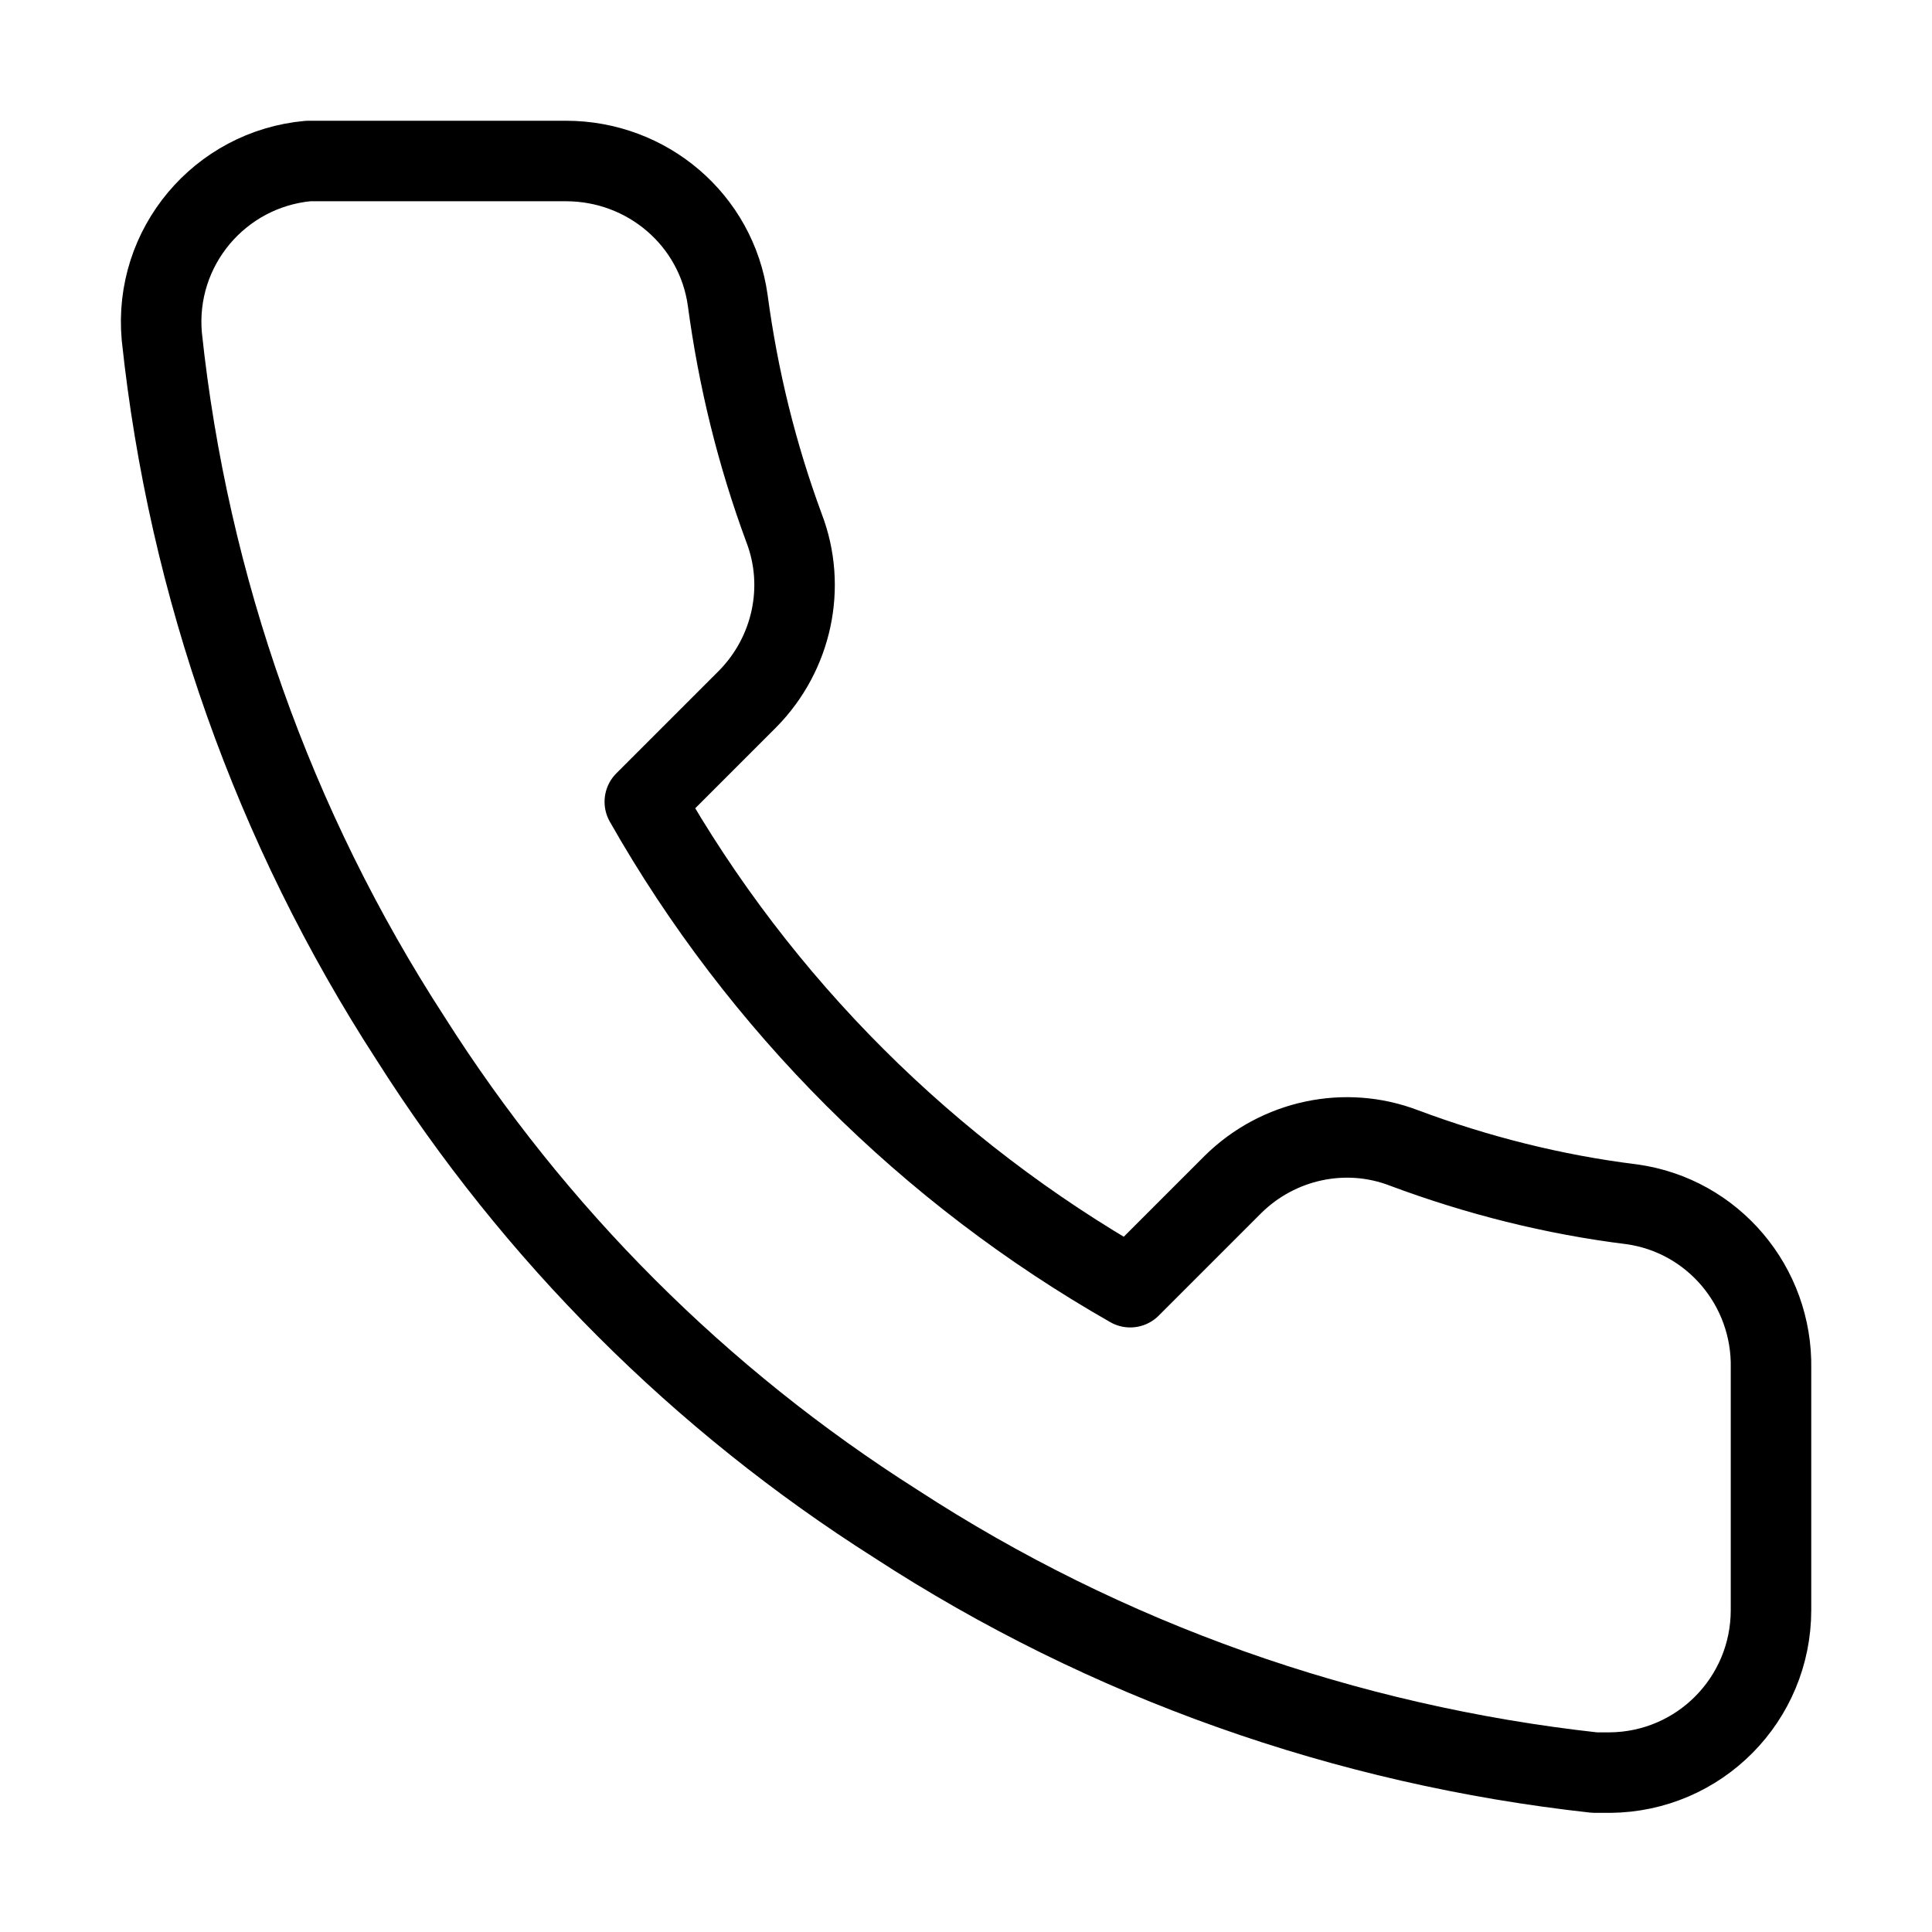
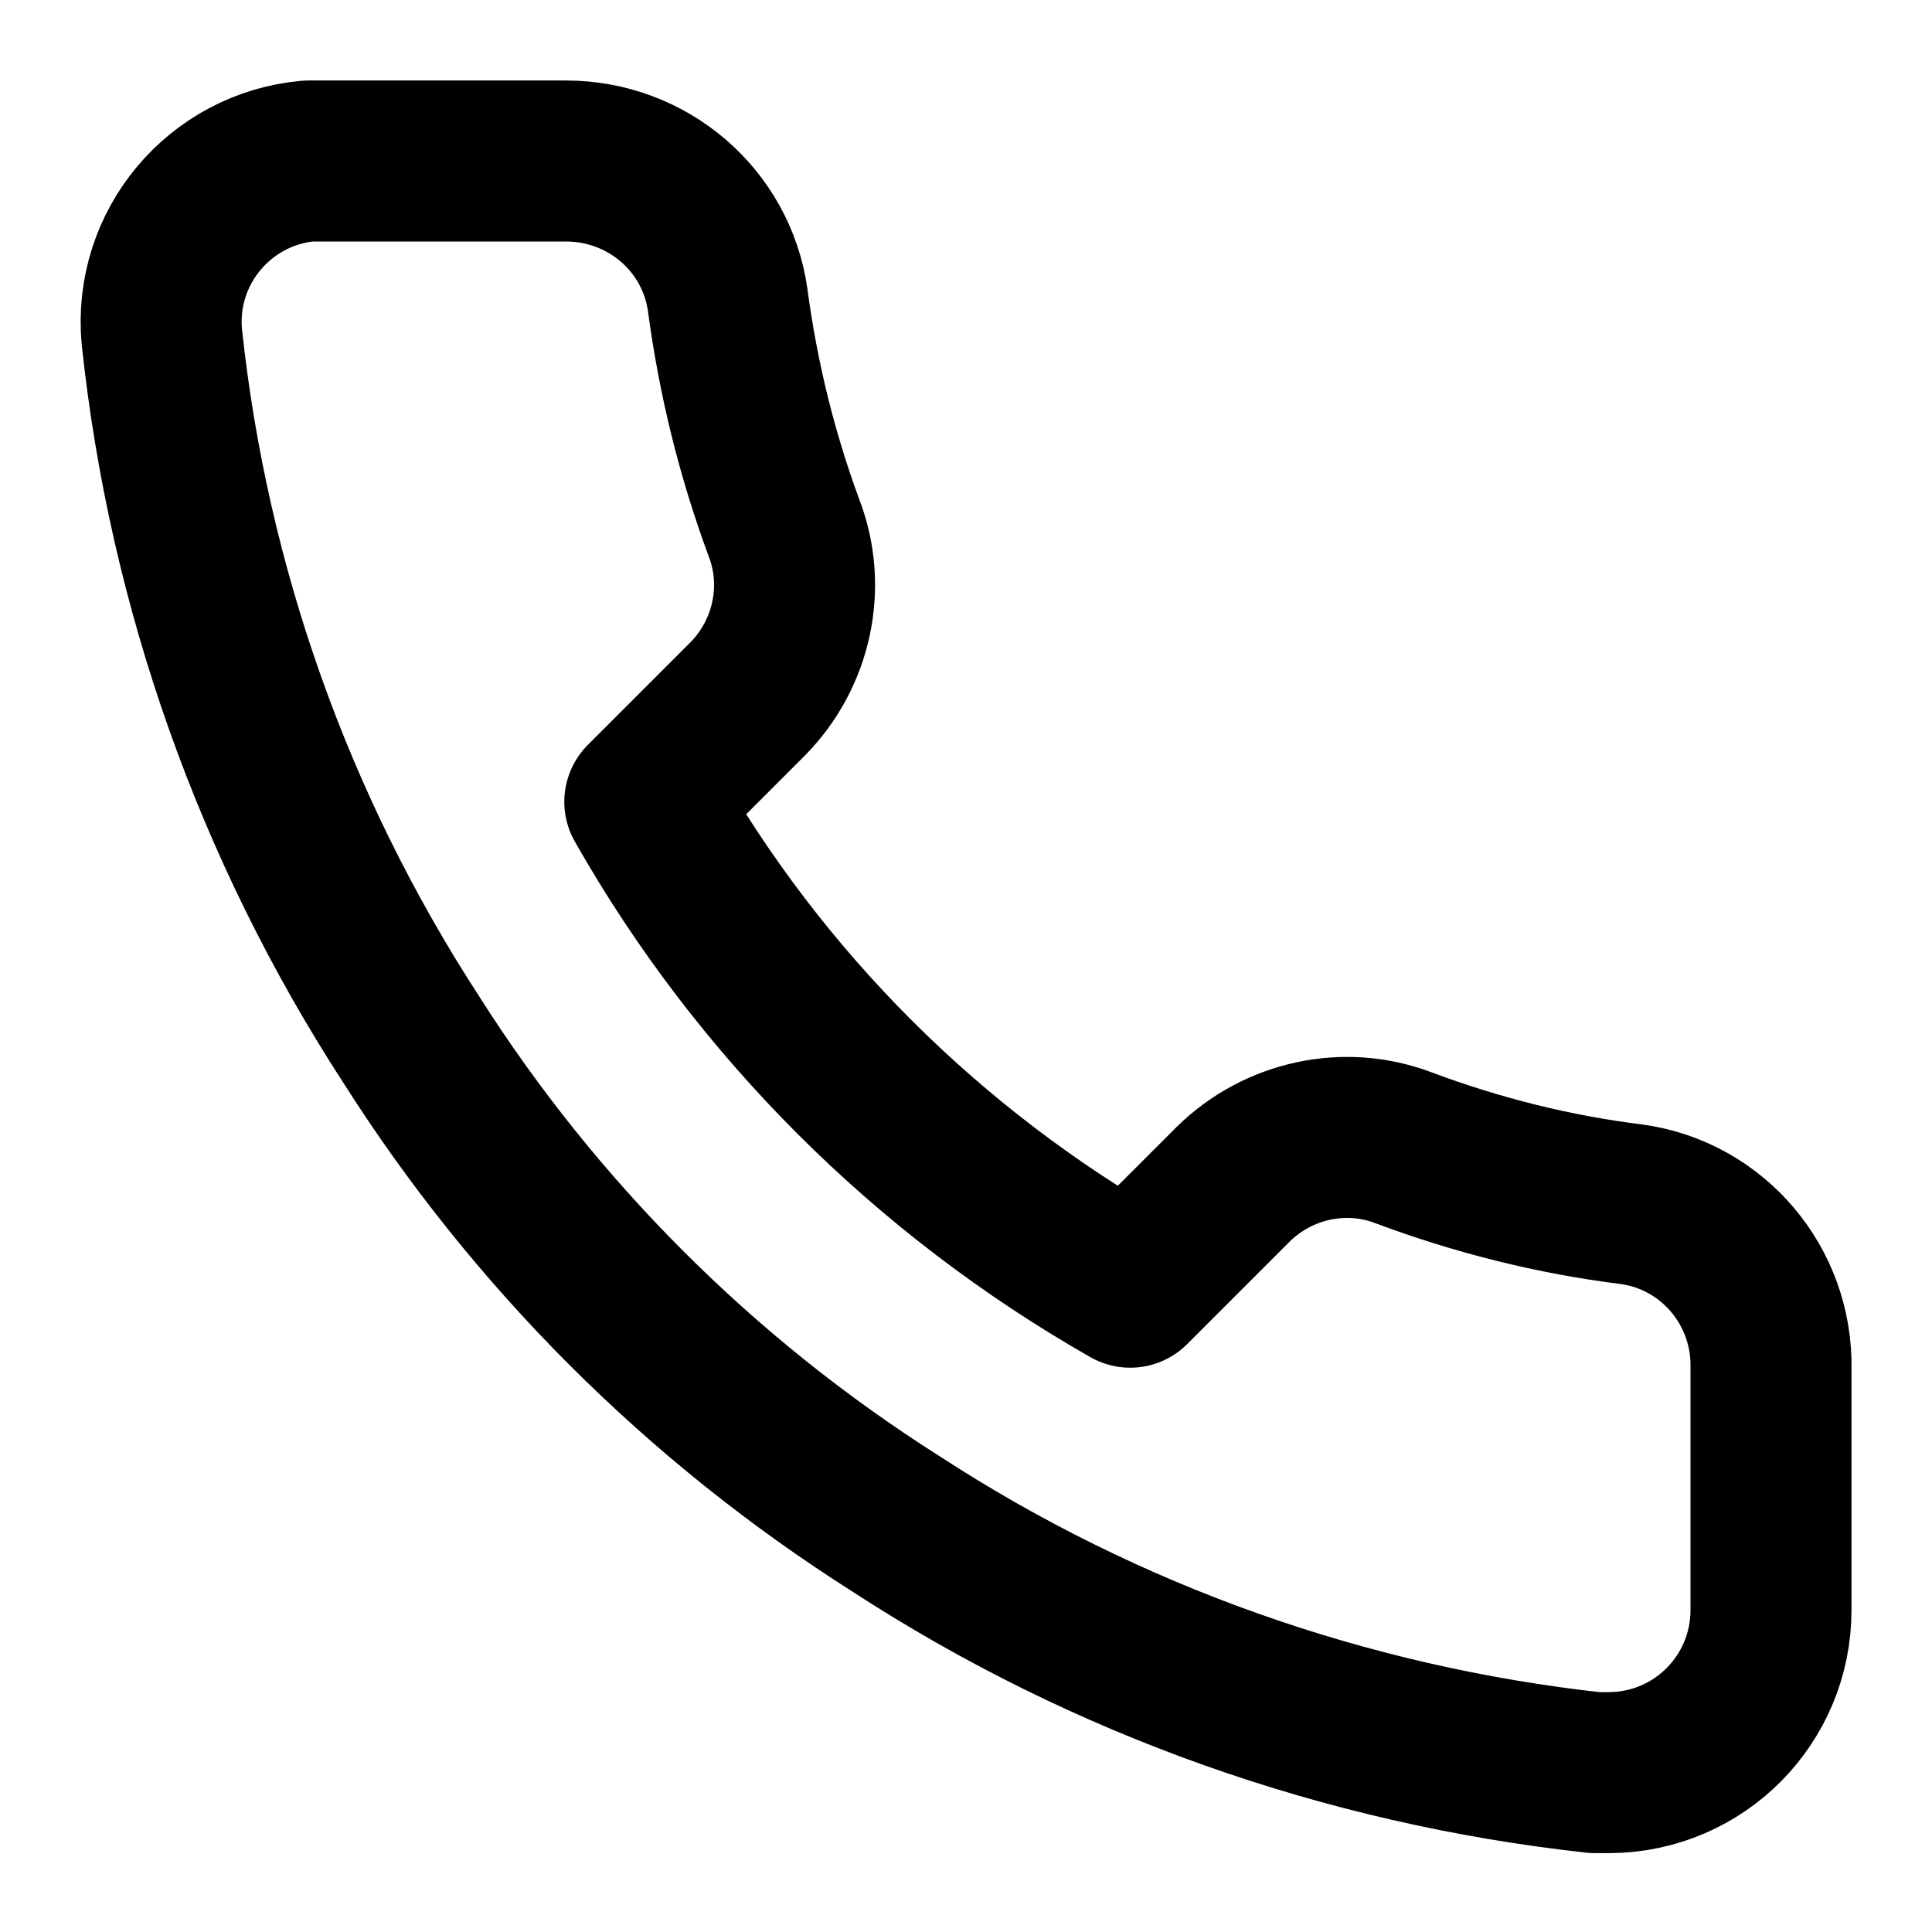
<svg xmlns="http://www.w3.org/2000/svg" id="phone" viewBox="0 0 24 24">
-   <path d="m22,16.98v3.02c0,1.11-.89,2.01-2,2.02-.06,0-.13,0-.19,0-3.09-.34-6.07-1.39-8.68-3.09-2.43-1.54-4.49-3.6-6.03-6.03-1.7-2.62-2.76-5.61-3.09-8.72-.1-1.11.72-2.08,1.82-2.18.06,0,.12,0,.18,0h3.02c1.01,0,1.87.73,2.01,1.73.13.97.36,1.91.7,2.83.28.73.1,1.56-.45,2.12l-1.28,1.28c1.43,2.52,3.52,4.6,6.03,6.03l1.28-1.28c.56-.55,1.39-.73,2.12-.45.91.34,1.86.58,2.83.7,1.01.14,1.75,1.02,1.73,2.04Z" fill="none" stroke="currentColor" stroke-linecap="round" stroke-linejoin="round" />
+   <path d="m22,16.98v3.02c0,1.11-.89,2.01-2,2.02-.06,0-.13,0-.19,0-3.09-.34-6.07-1.39-8.68-3.09-2.43-1.54-4.49-3.6-6.03-6.03-1.7-2.62-2.76-5.61-3.09-8.72-.1-1.11.72-2.08,1.82-2.18.06,0,.12,0,.18,0h3.02c1.01,0,1.87.73,2.01,1.73.13.97.36,1.91.7,2.83.28.73.1,1.56-.45,2.12l-1.28,1.28c1.43,2.52,3.52,4.6,6.03,6.03l1.28-1.28c.56-.55,1.39-.73,2.12-.45.91.34,1.86.58,2.83.7,1.01.14,1.75,1.02,1.73,2.04Z" fill="none" stroke="#000" stroke-linecap="round" stroke-linejoin="round" stroke-width="2" />
</svg>
